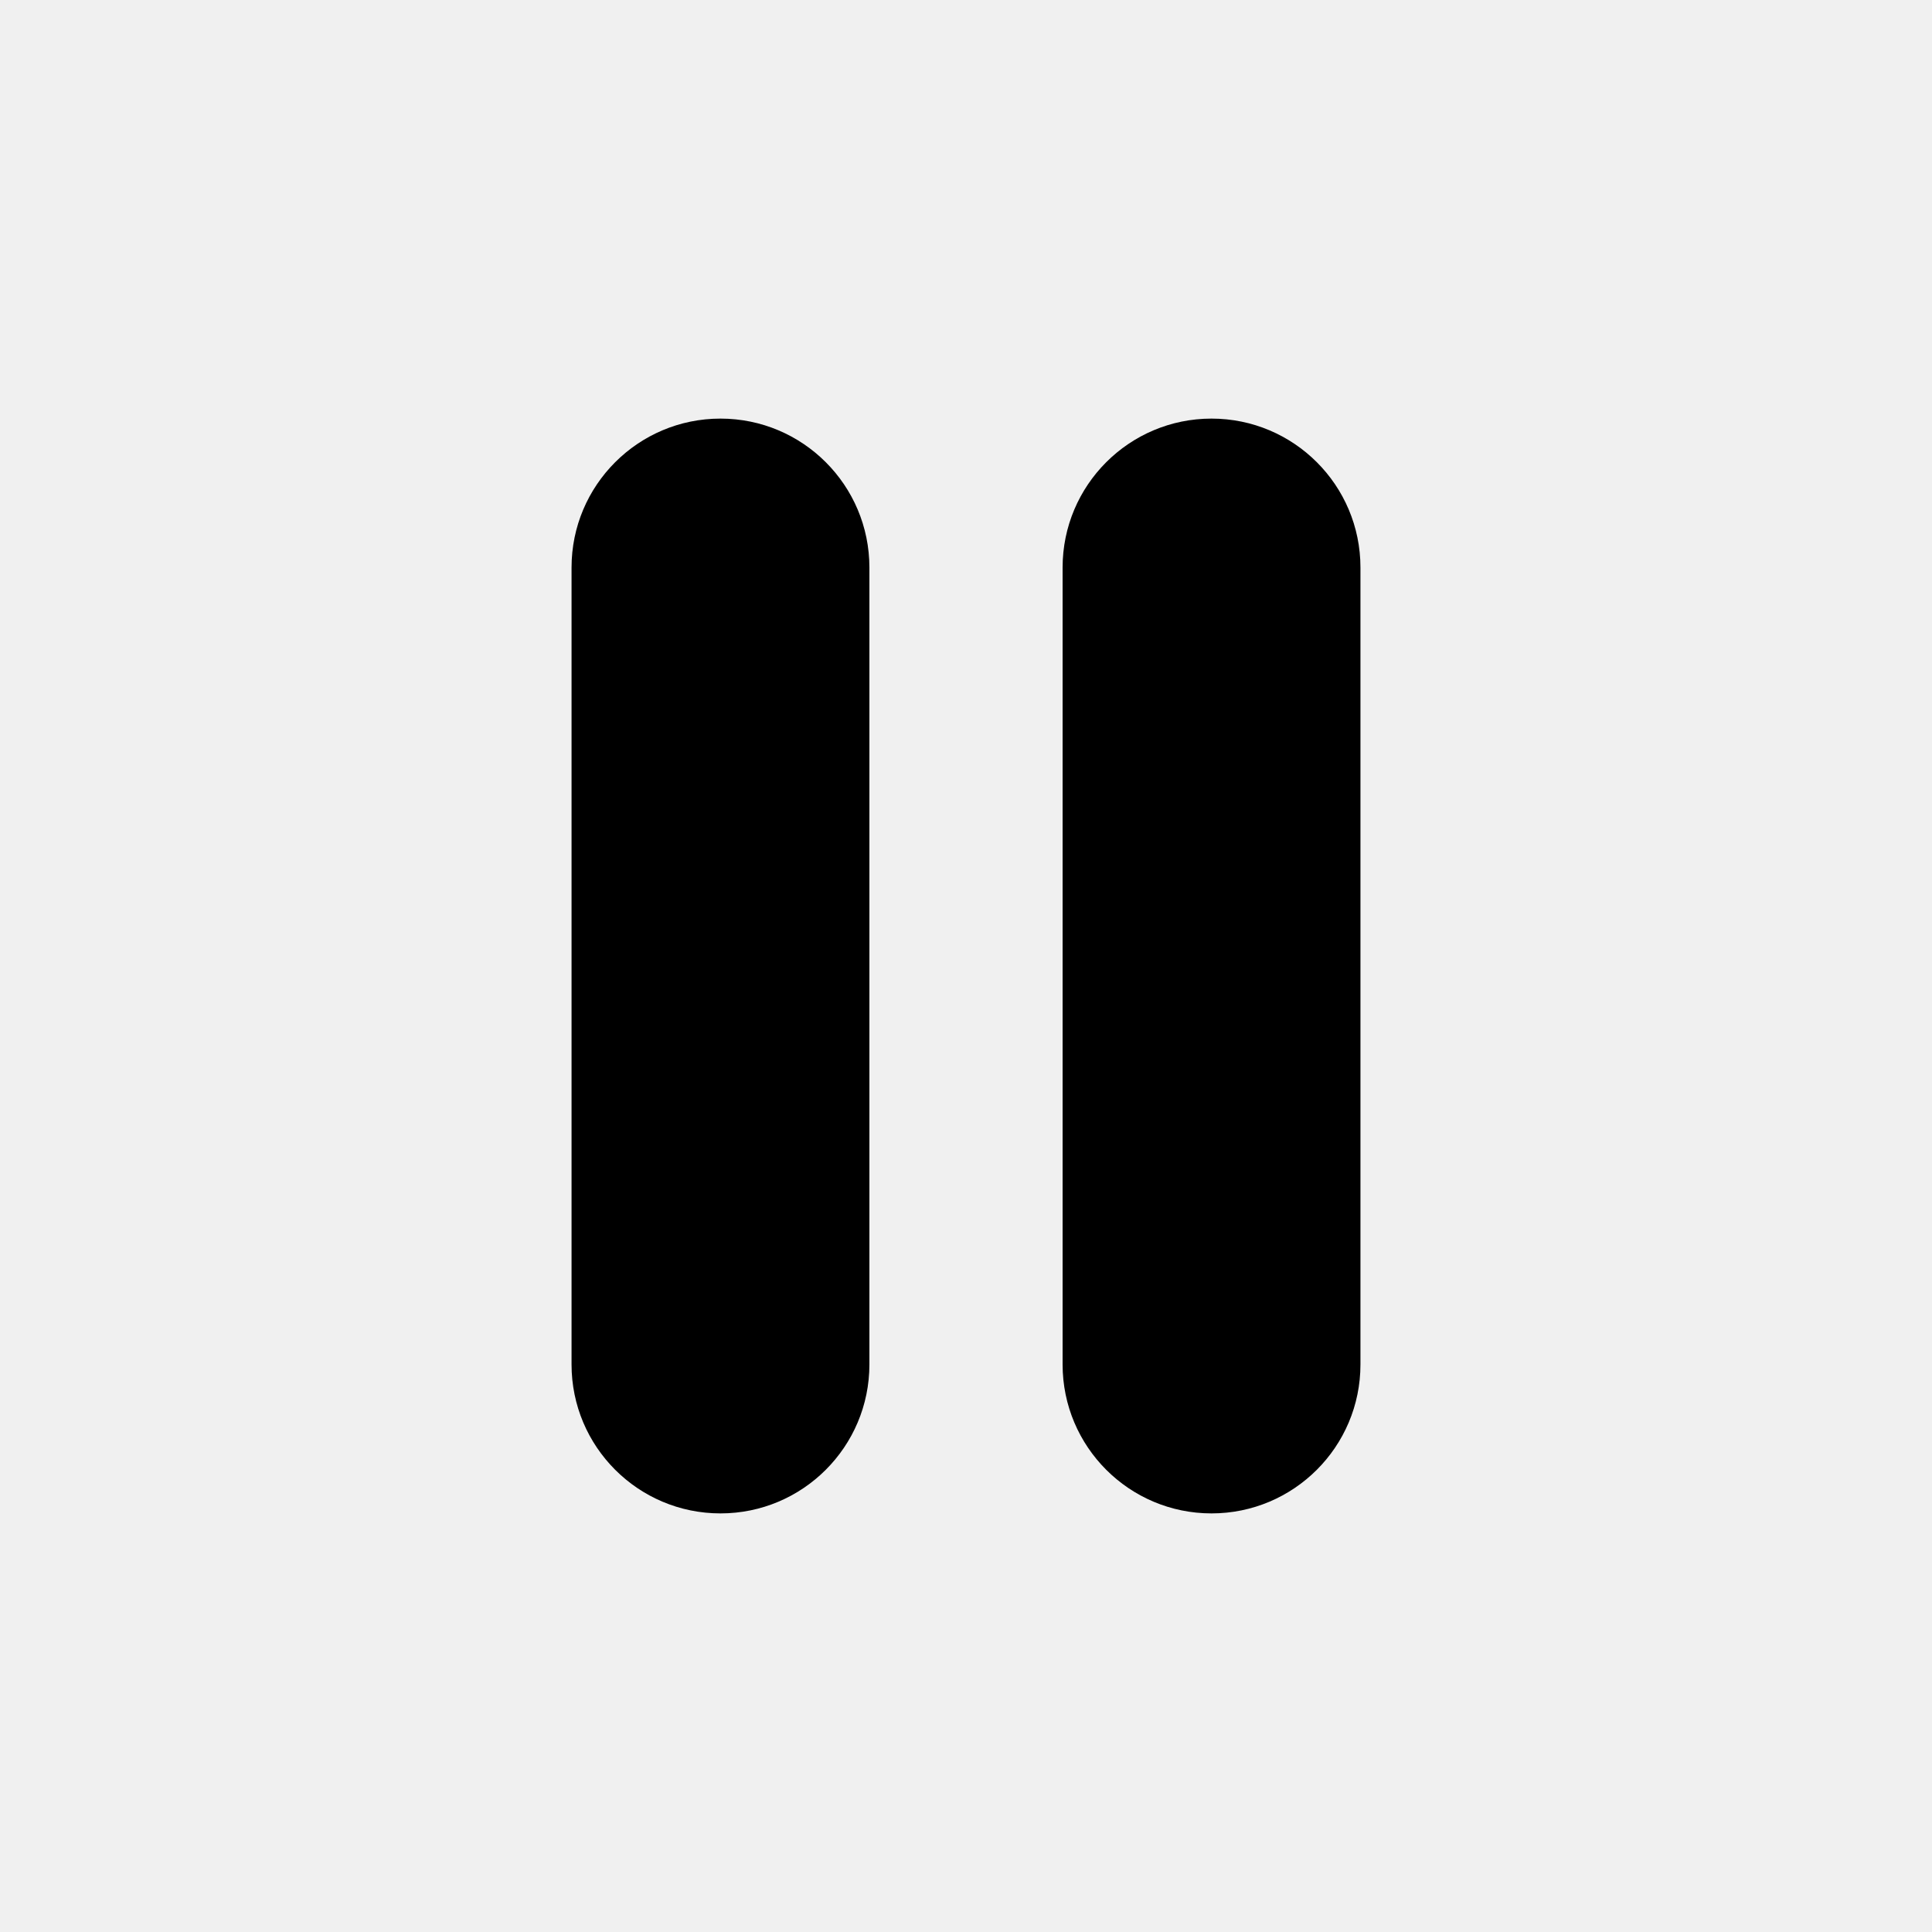
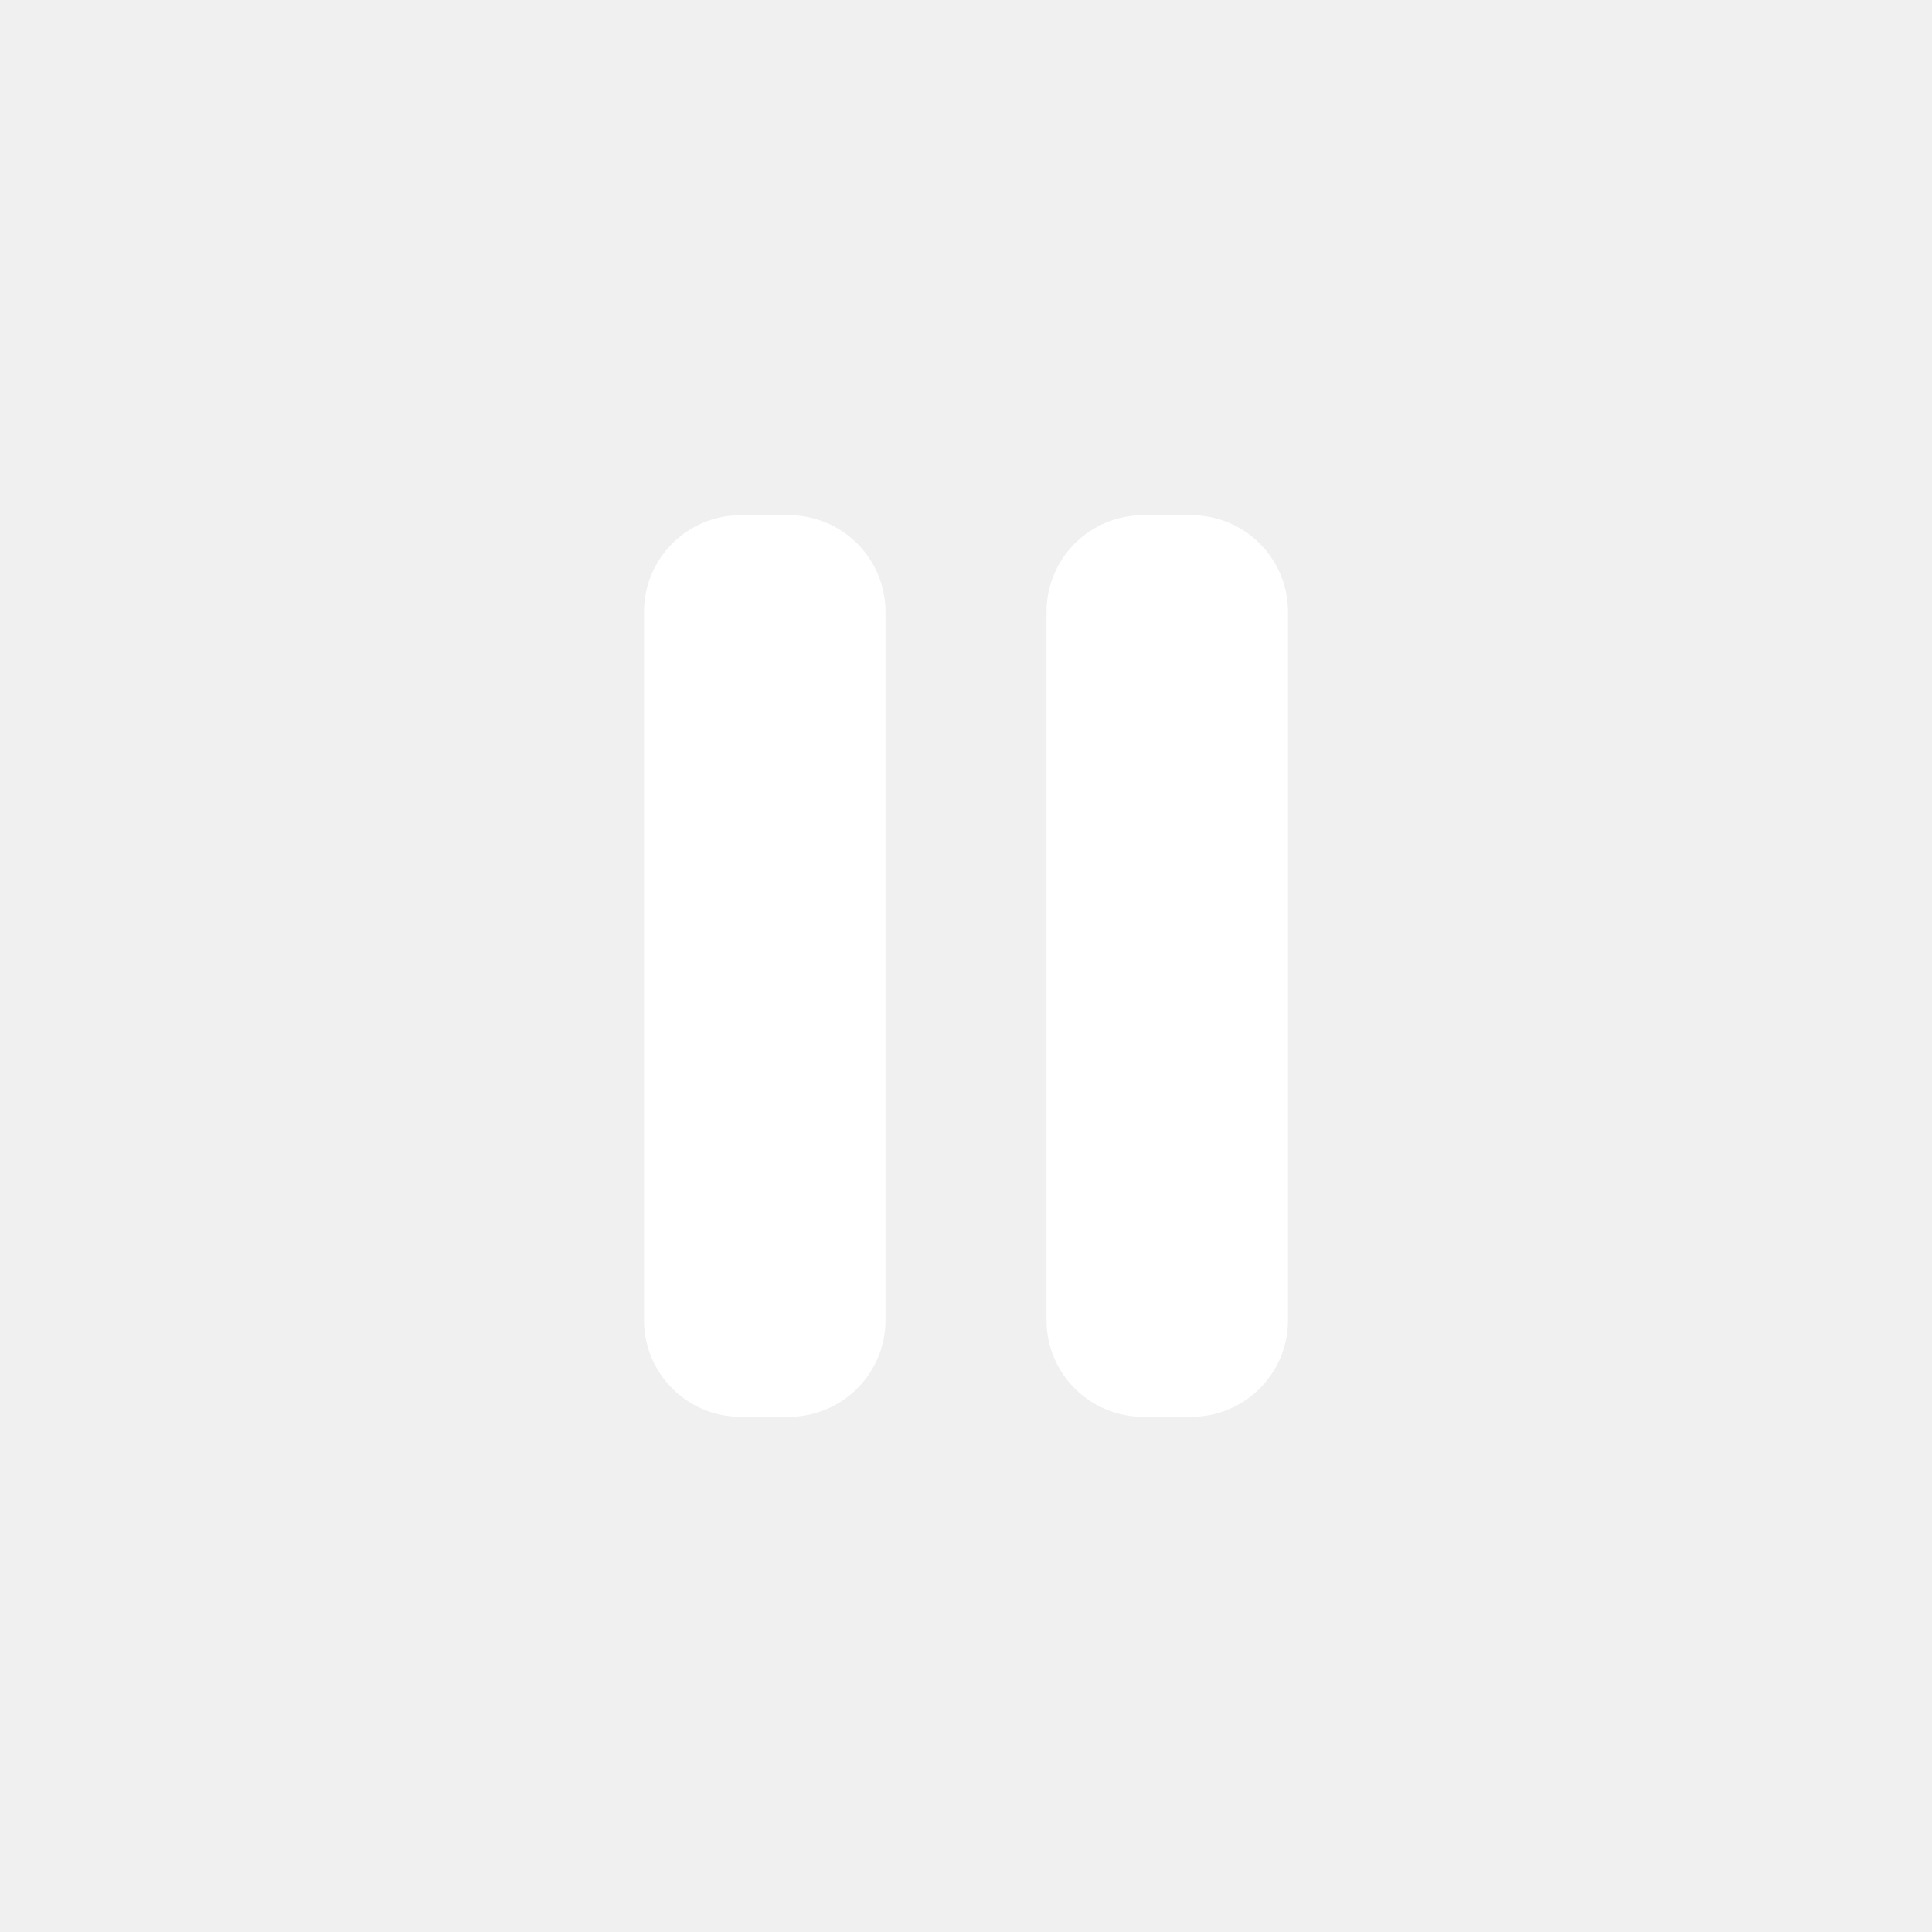
- <svg xmlns="http://www.w3.org/2000/svg" viewBox="0 0 24 24" width="24" height="24">
-   <rect x="7.1" y="5.2" width="3.7" height="13.6" rx="1.85" fill="currentColor" />
-   <rect x="13.2" y="5.2" width="3.7" height="13.6" rx="1.85" fill="currentColor" />
+ <svg xmlns="http://www.w3.org/2000/svg" viewBox="0 0 24 24" width="240" height="240">
+   <rect x="8" y="6.4" width="3" height="11.2" rx="1.2" fill="#FFFFFF" />
+   <rect x="13" y="6.4" width="3" height="11.2" rx="1.2" fill="#FFFFFF" />
</svg>
